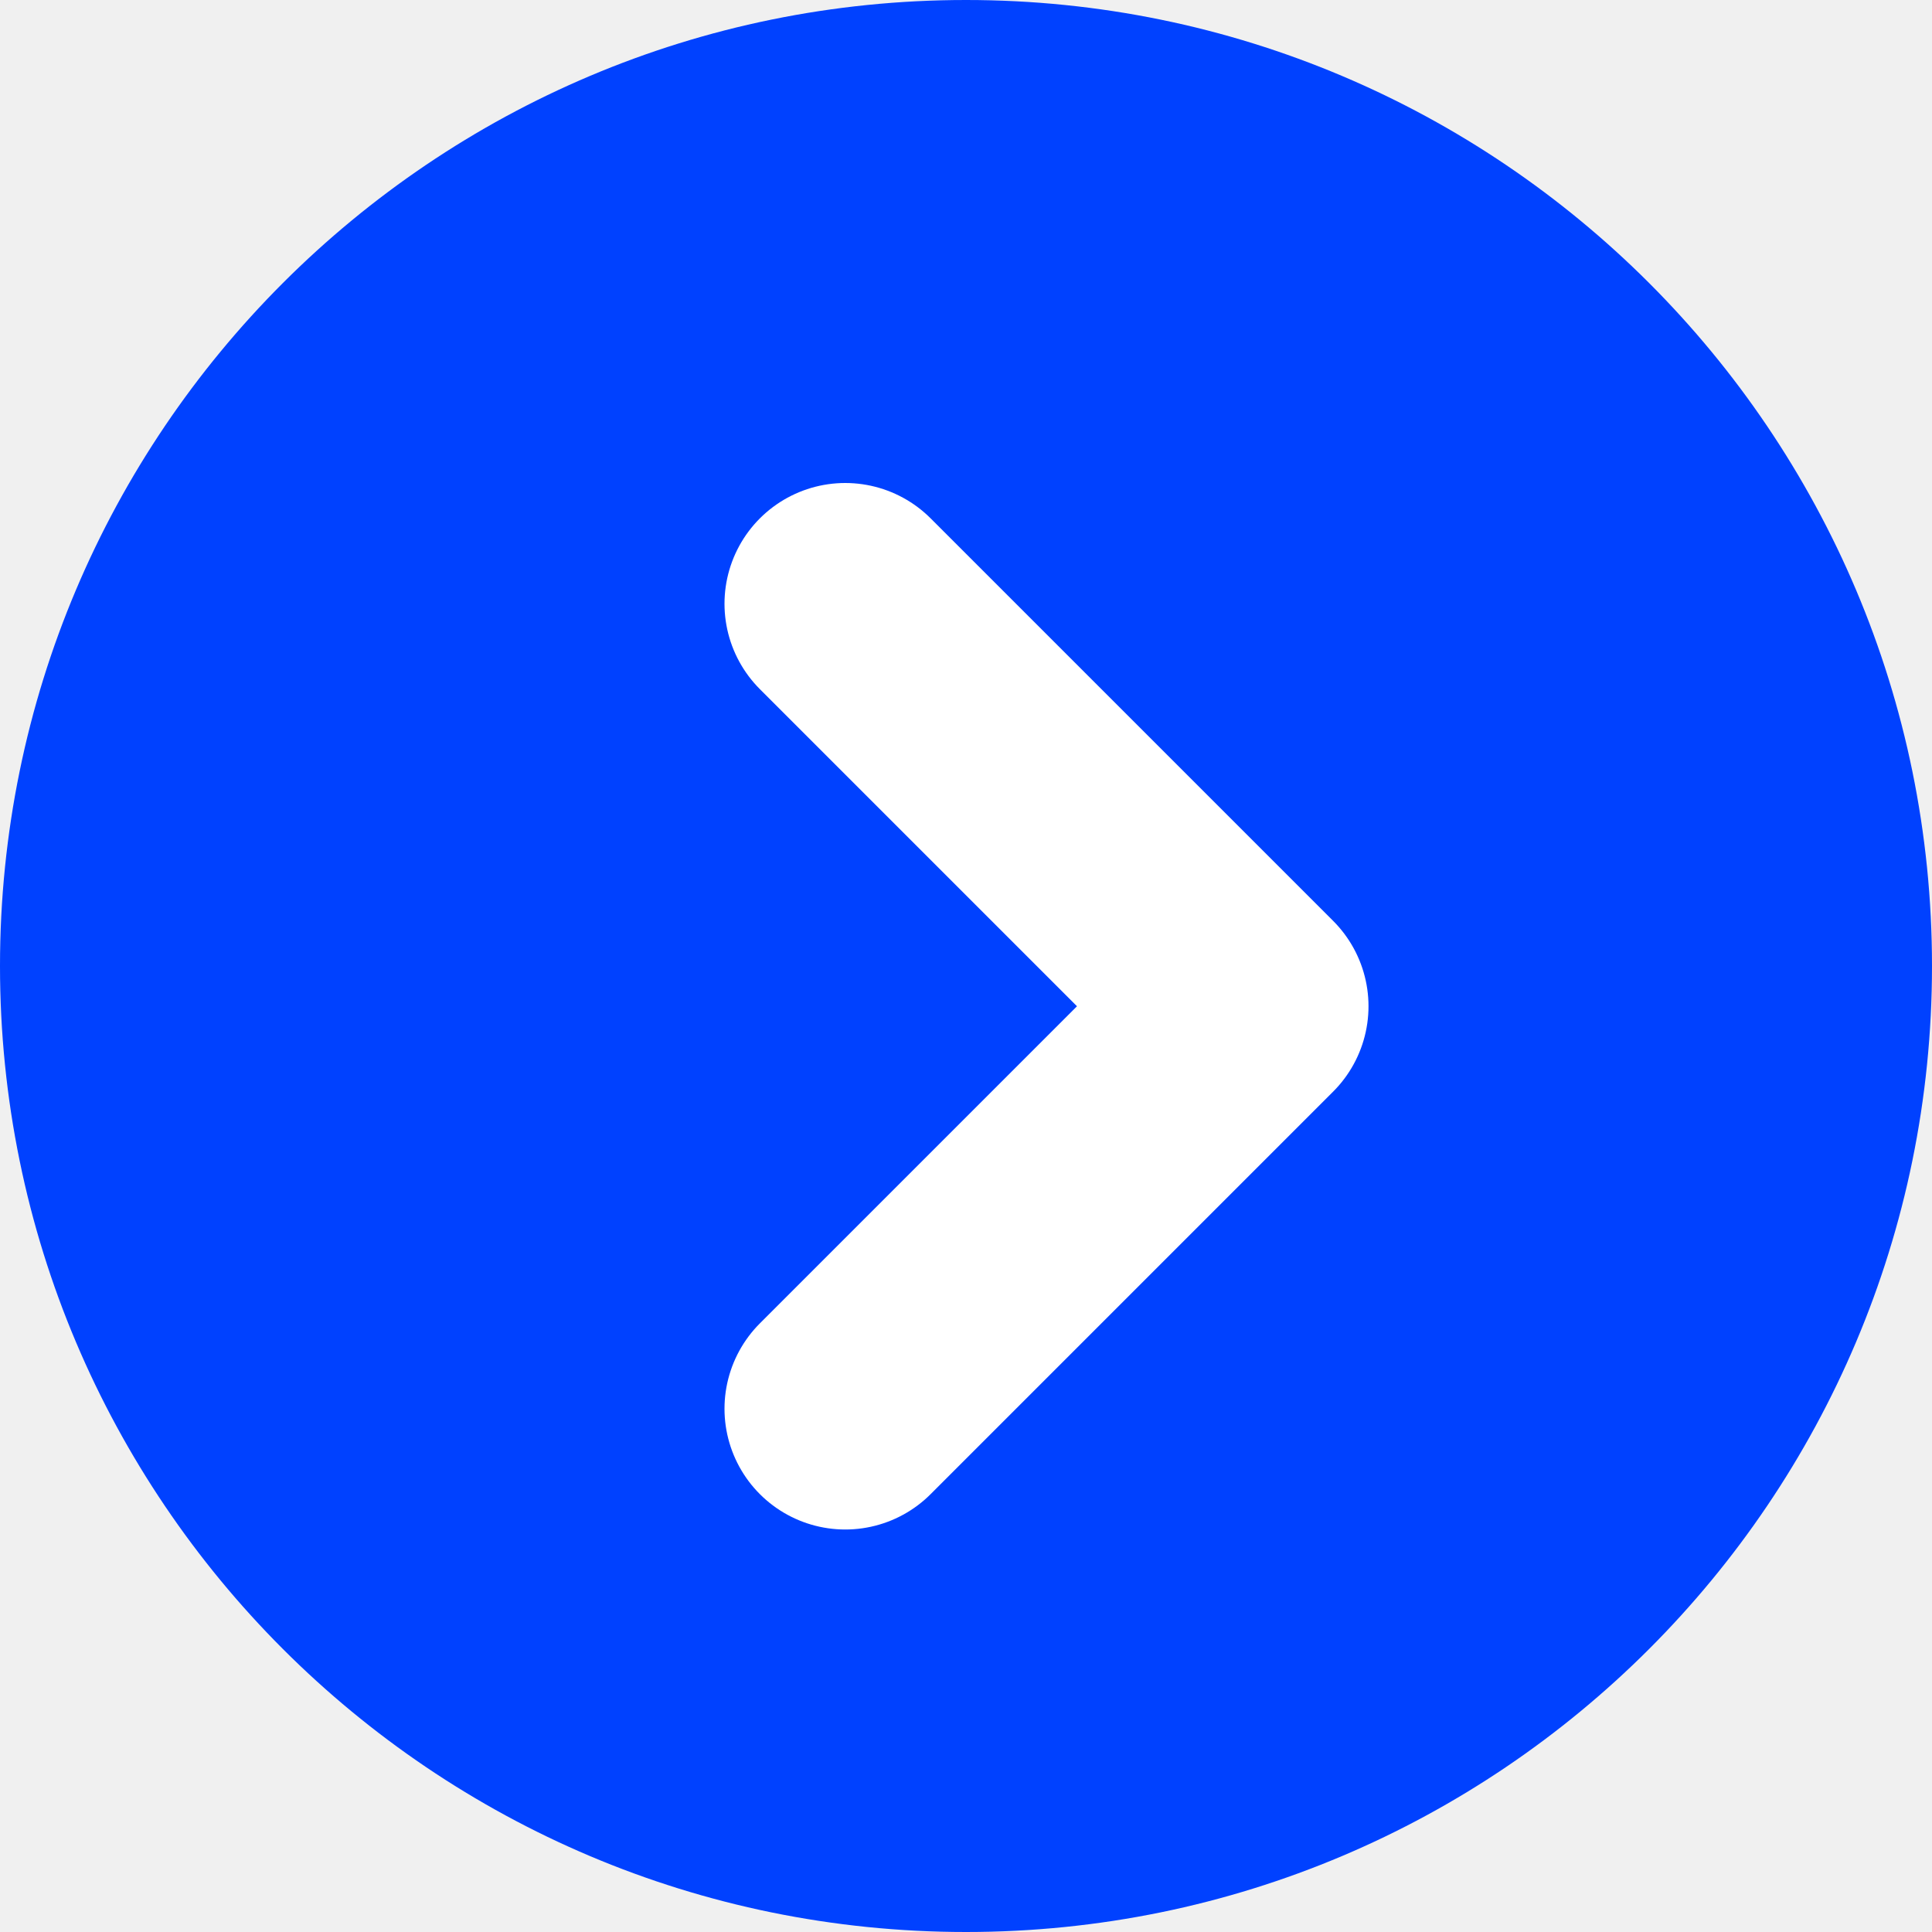
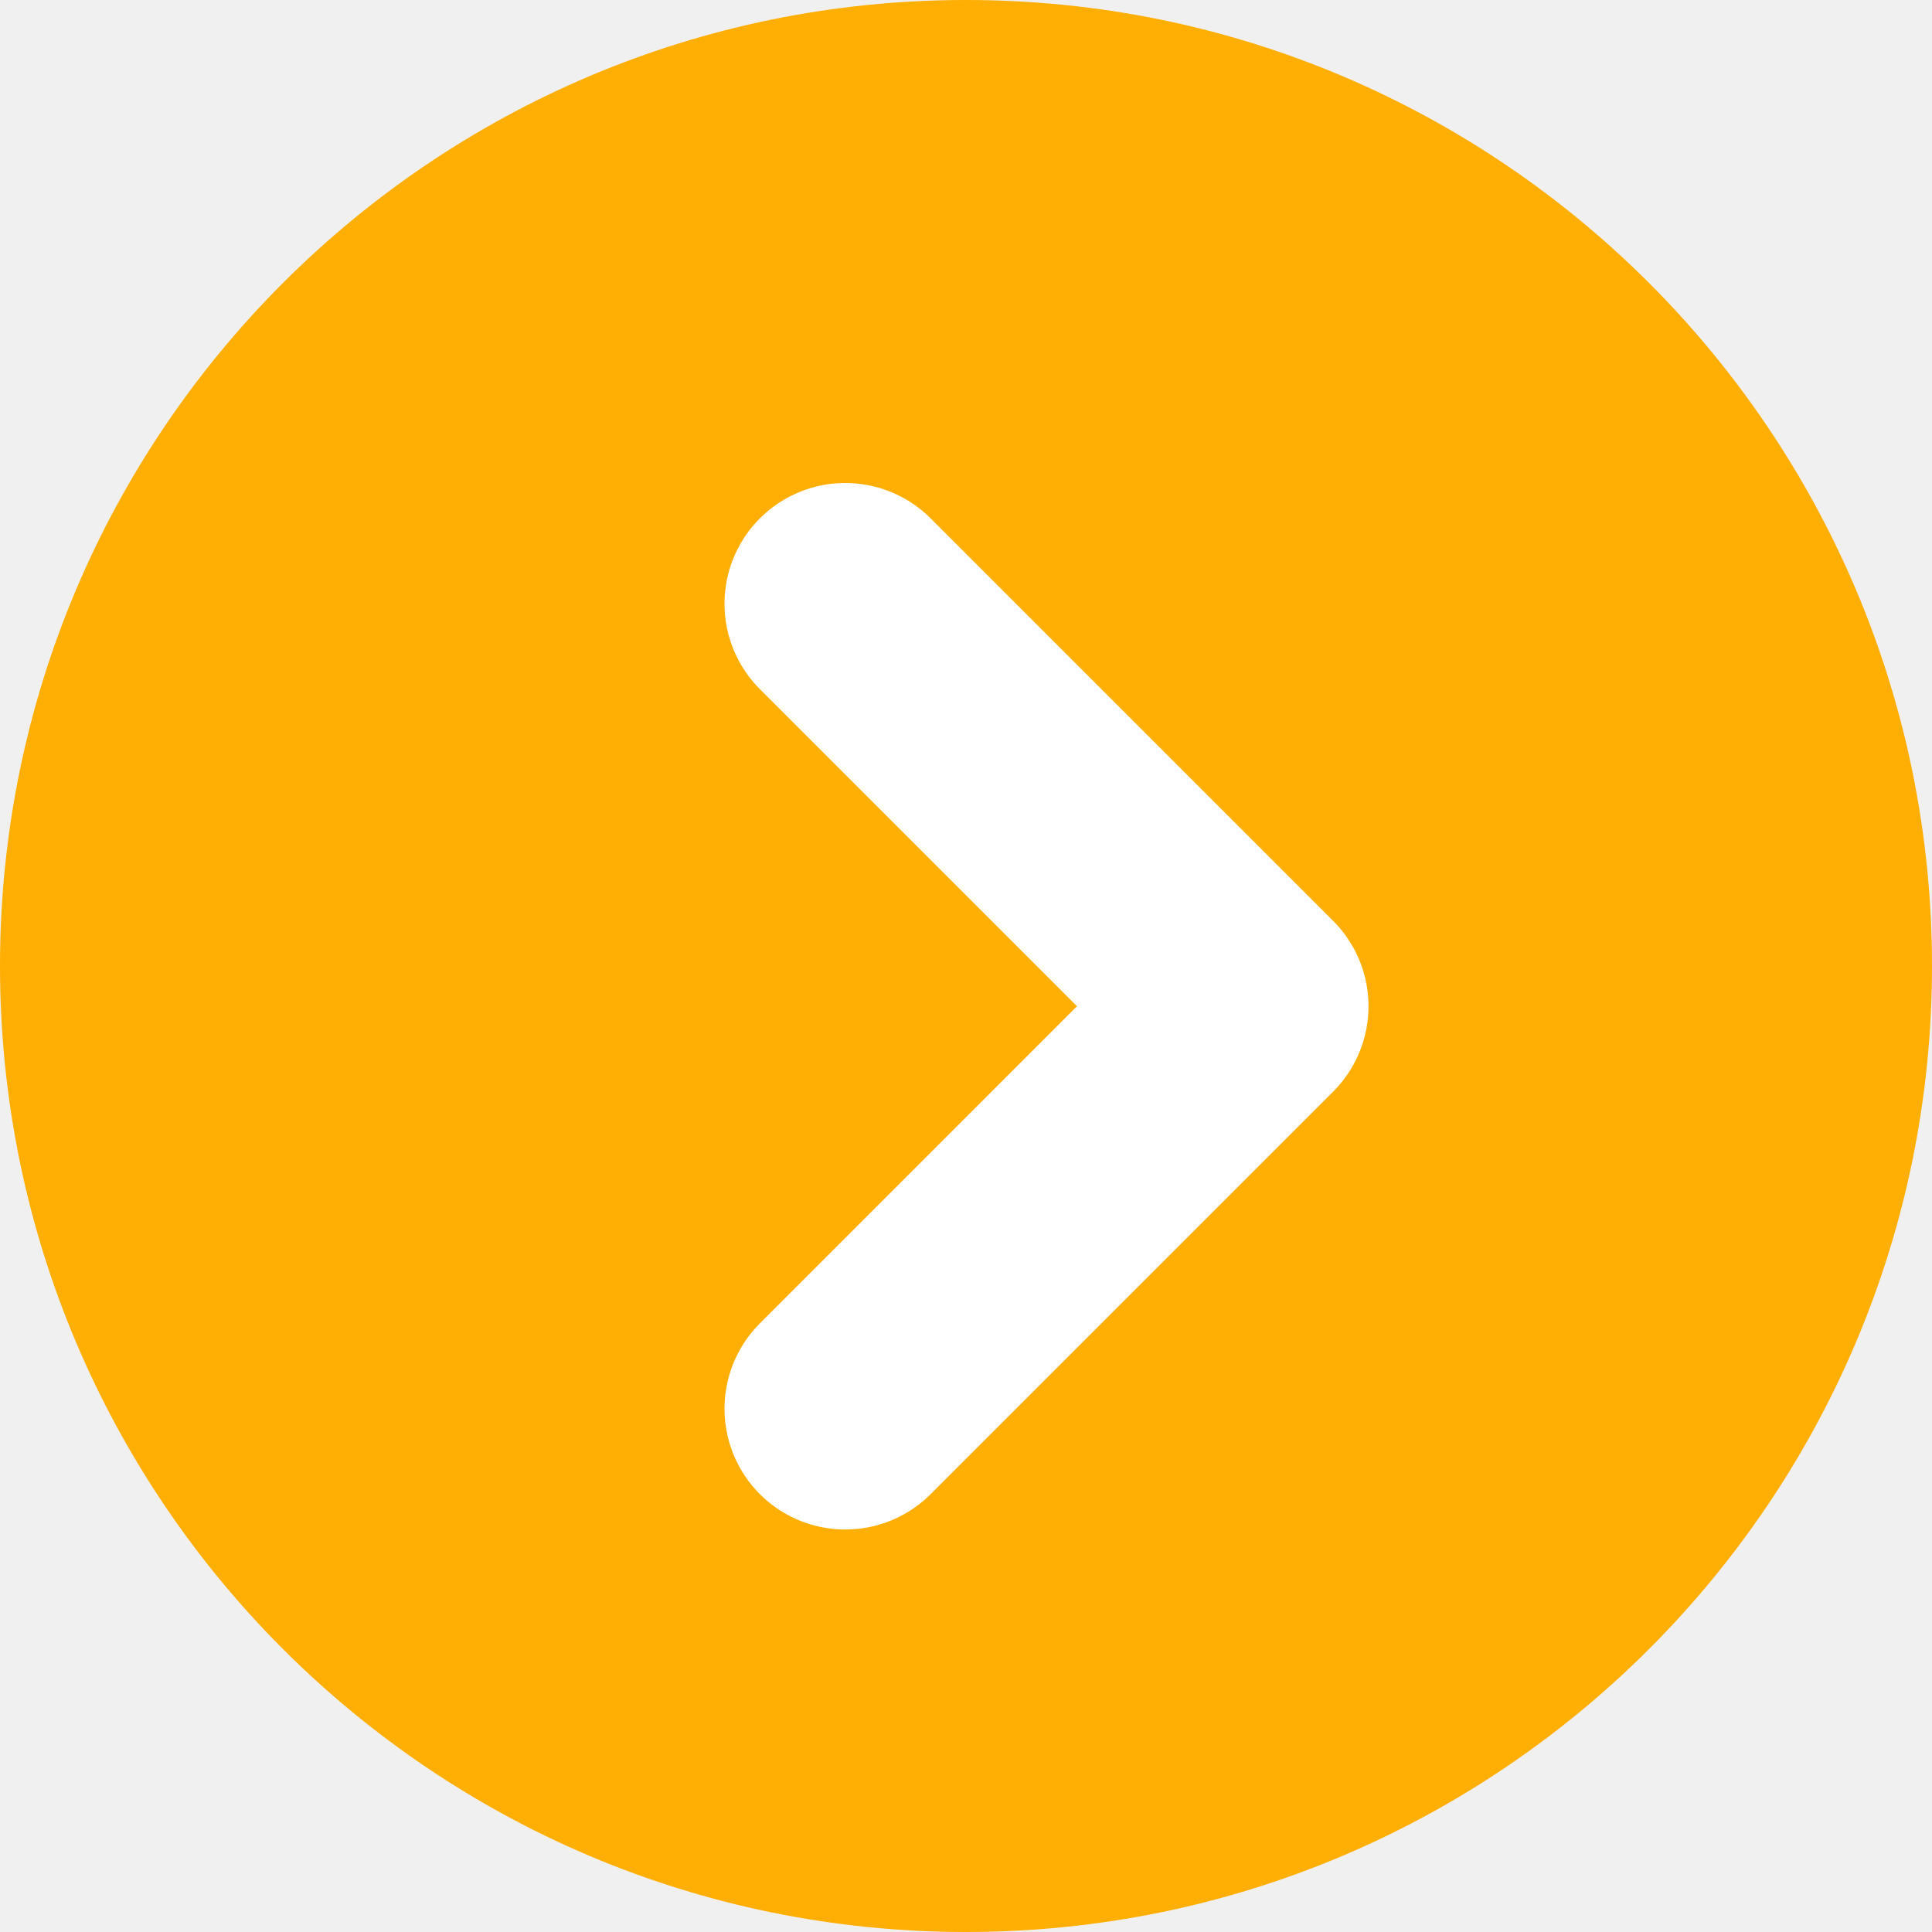
<svg xmlns="http://www.w3.org/2000/svg" width="24" height="24" viewBox="0 0 24 24" fill="none">
  <g clip-path="url(#clip0_2:543)">
-     <path d="M12 0C5.373 0 0 5.373 0 12C0 18.627 5.373 24 12 24C18.627 24 24 18.627 24 12C24 5.373 18.627 0 12 0Z" fill="#0041FF" />
+     <path d="M12 0C5.373 0 0 5.373 0 12C0 18.627 5.373 24 12 24C18.627 24 24 18.627 24 12C24 5.373 18.627 0 12 0Z" fill="#ffae04" />
    <path d="M10.5 17.5L15.5 12.5L10.5 7.5" stroke="white" stroke-width="3" stroke-linecap="round" stroke-linejoin="round" />
  </g>
  <defs>
    <clipPath id="clip0_2:543">
      <rect width="24" height="24" fill="white" />
    </clipPath>
  </defs>
</svg>
